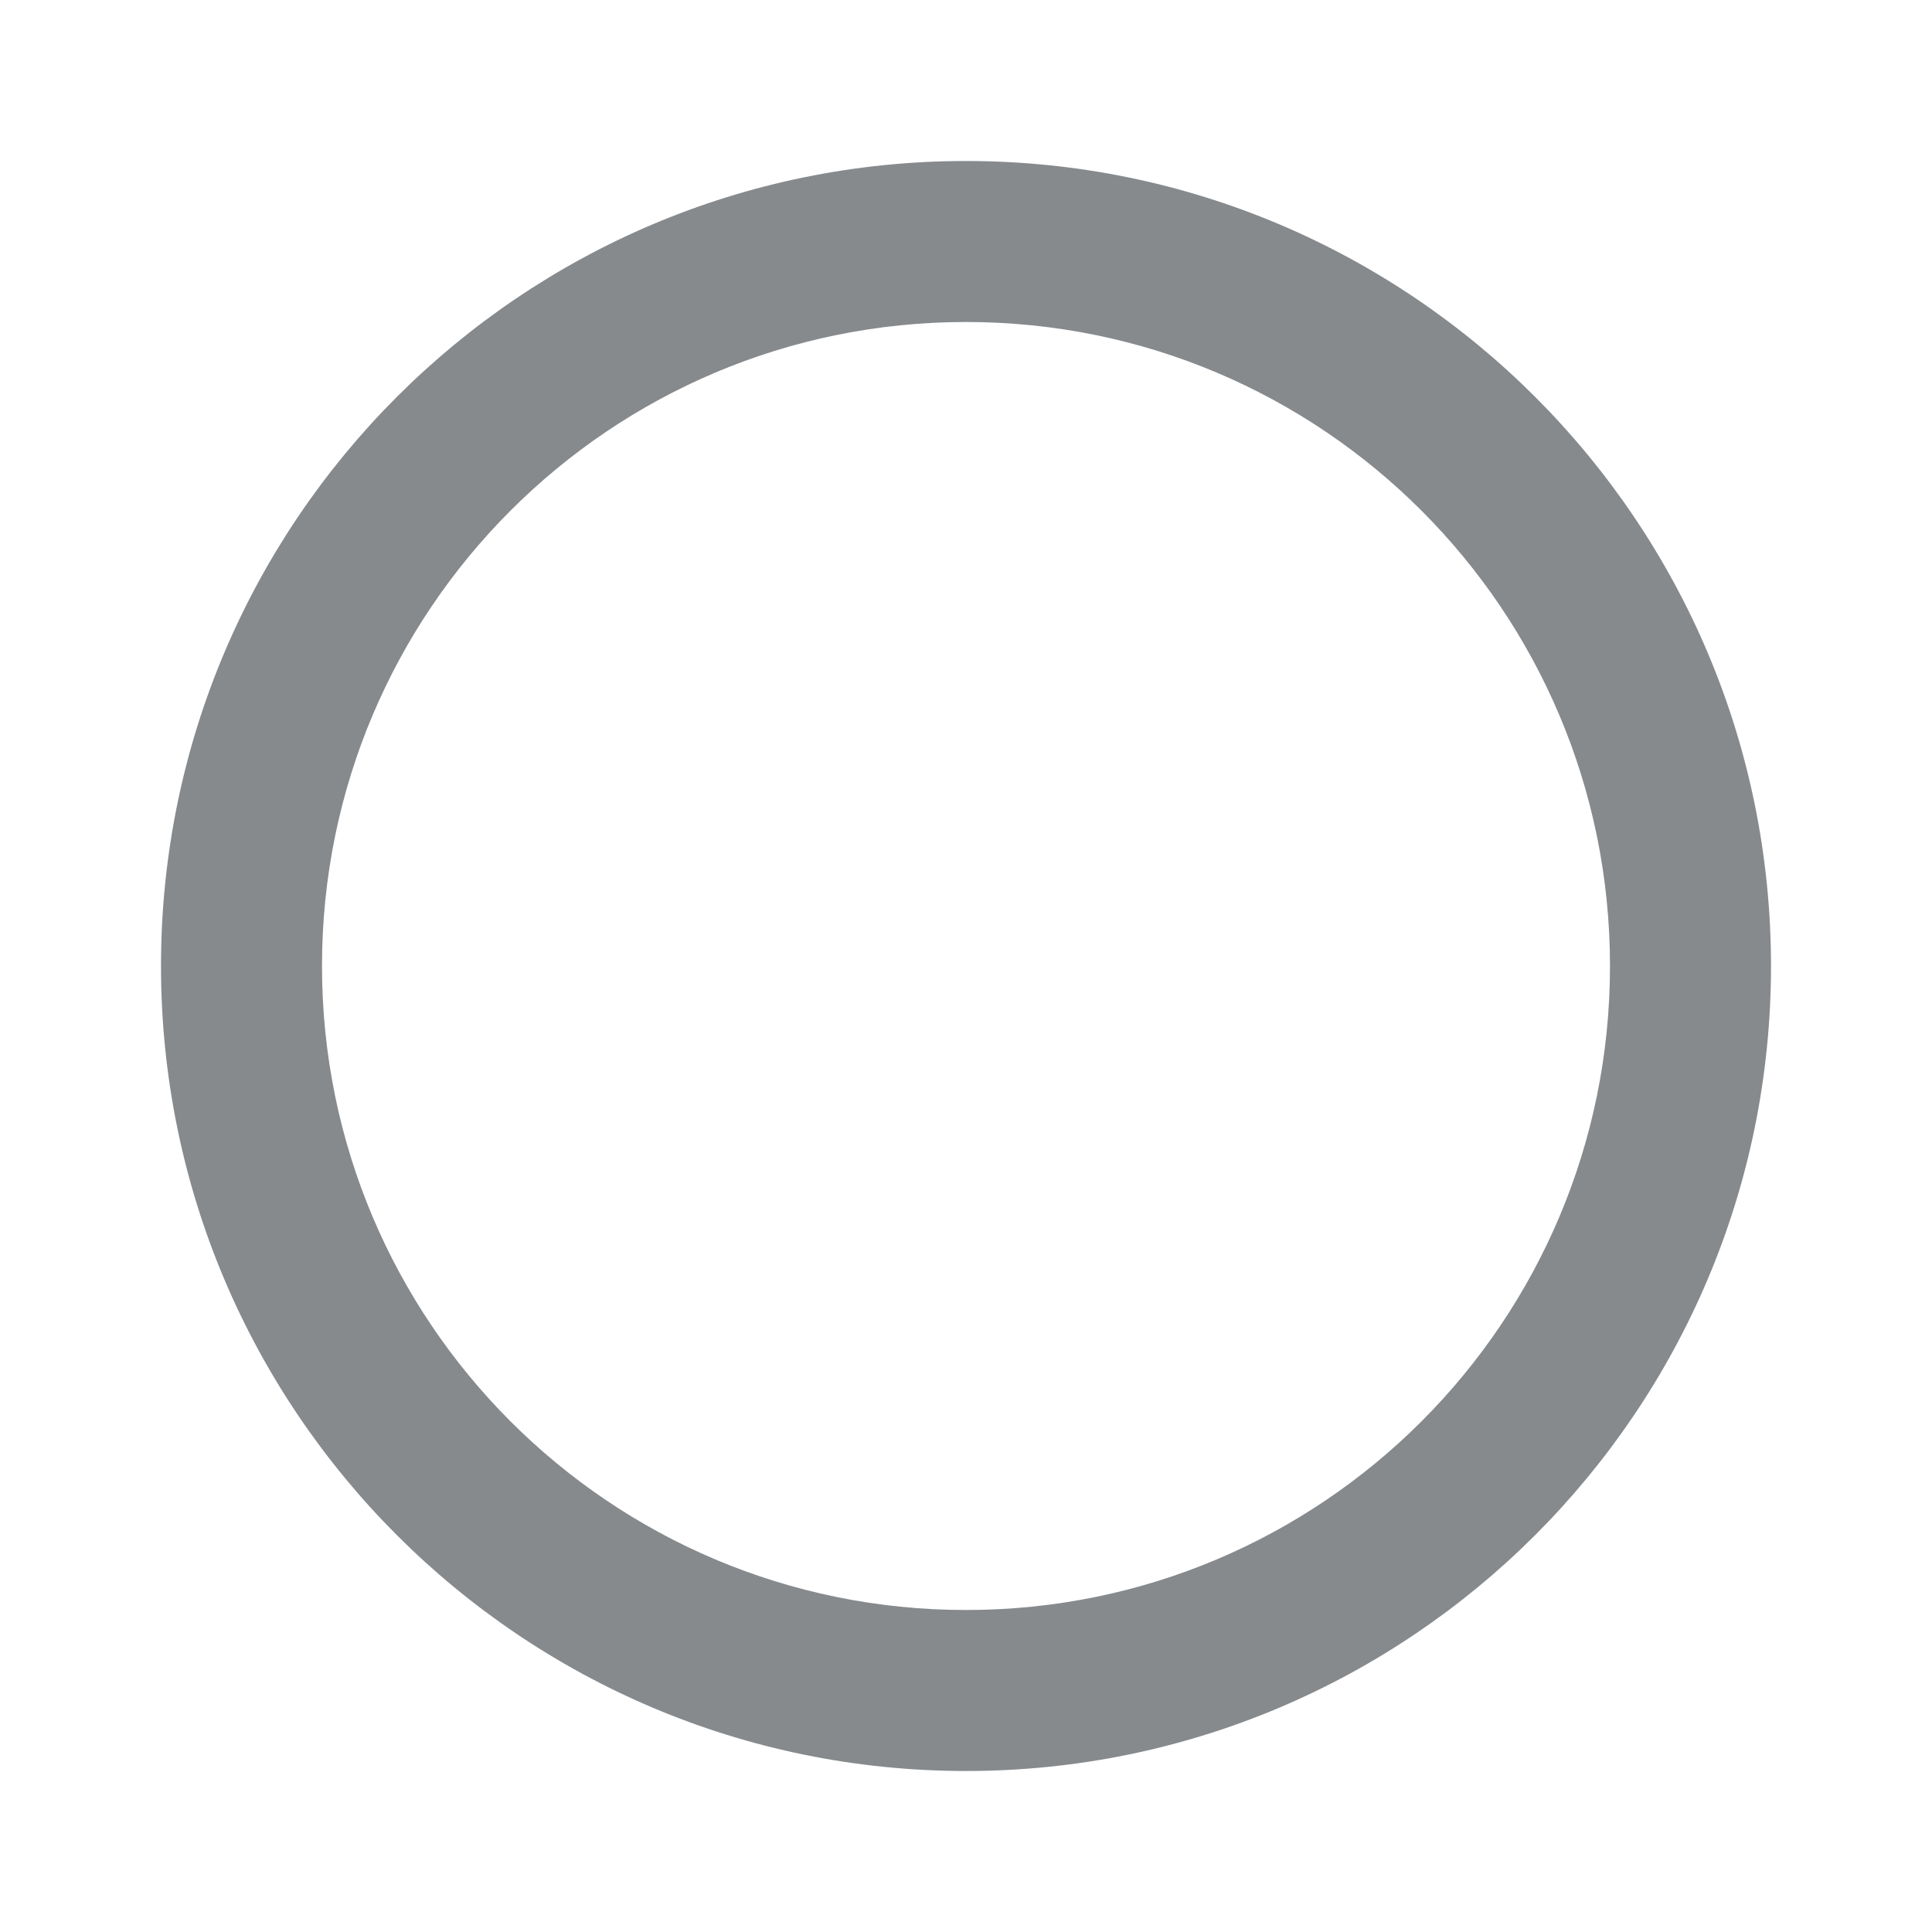
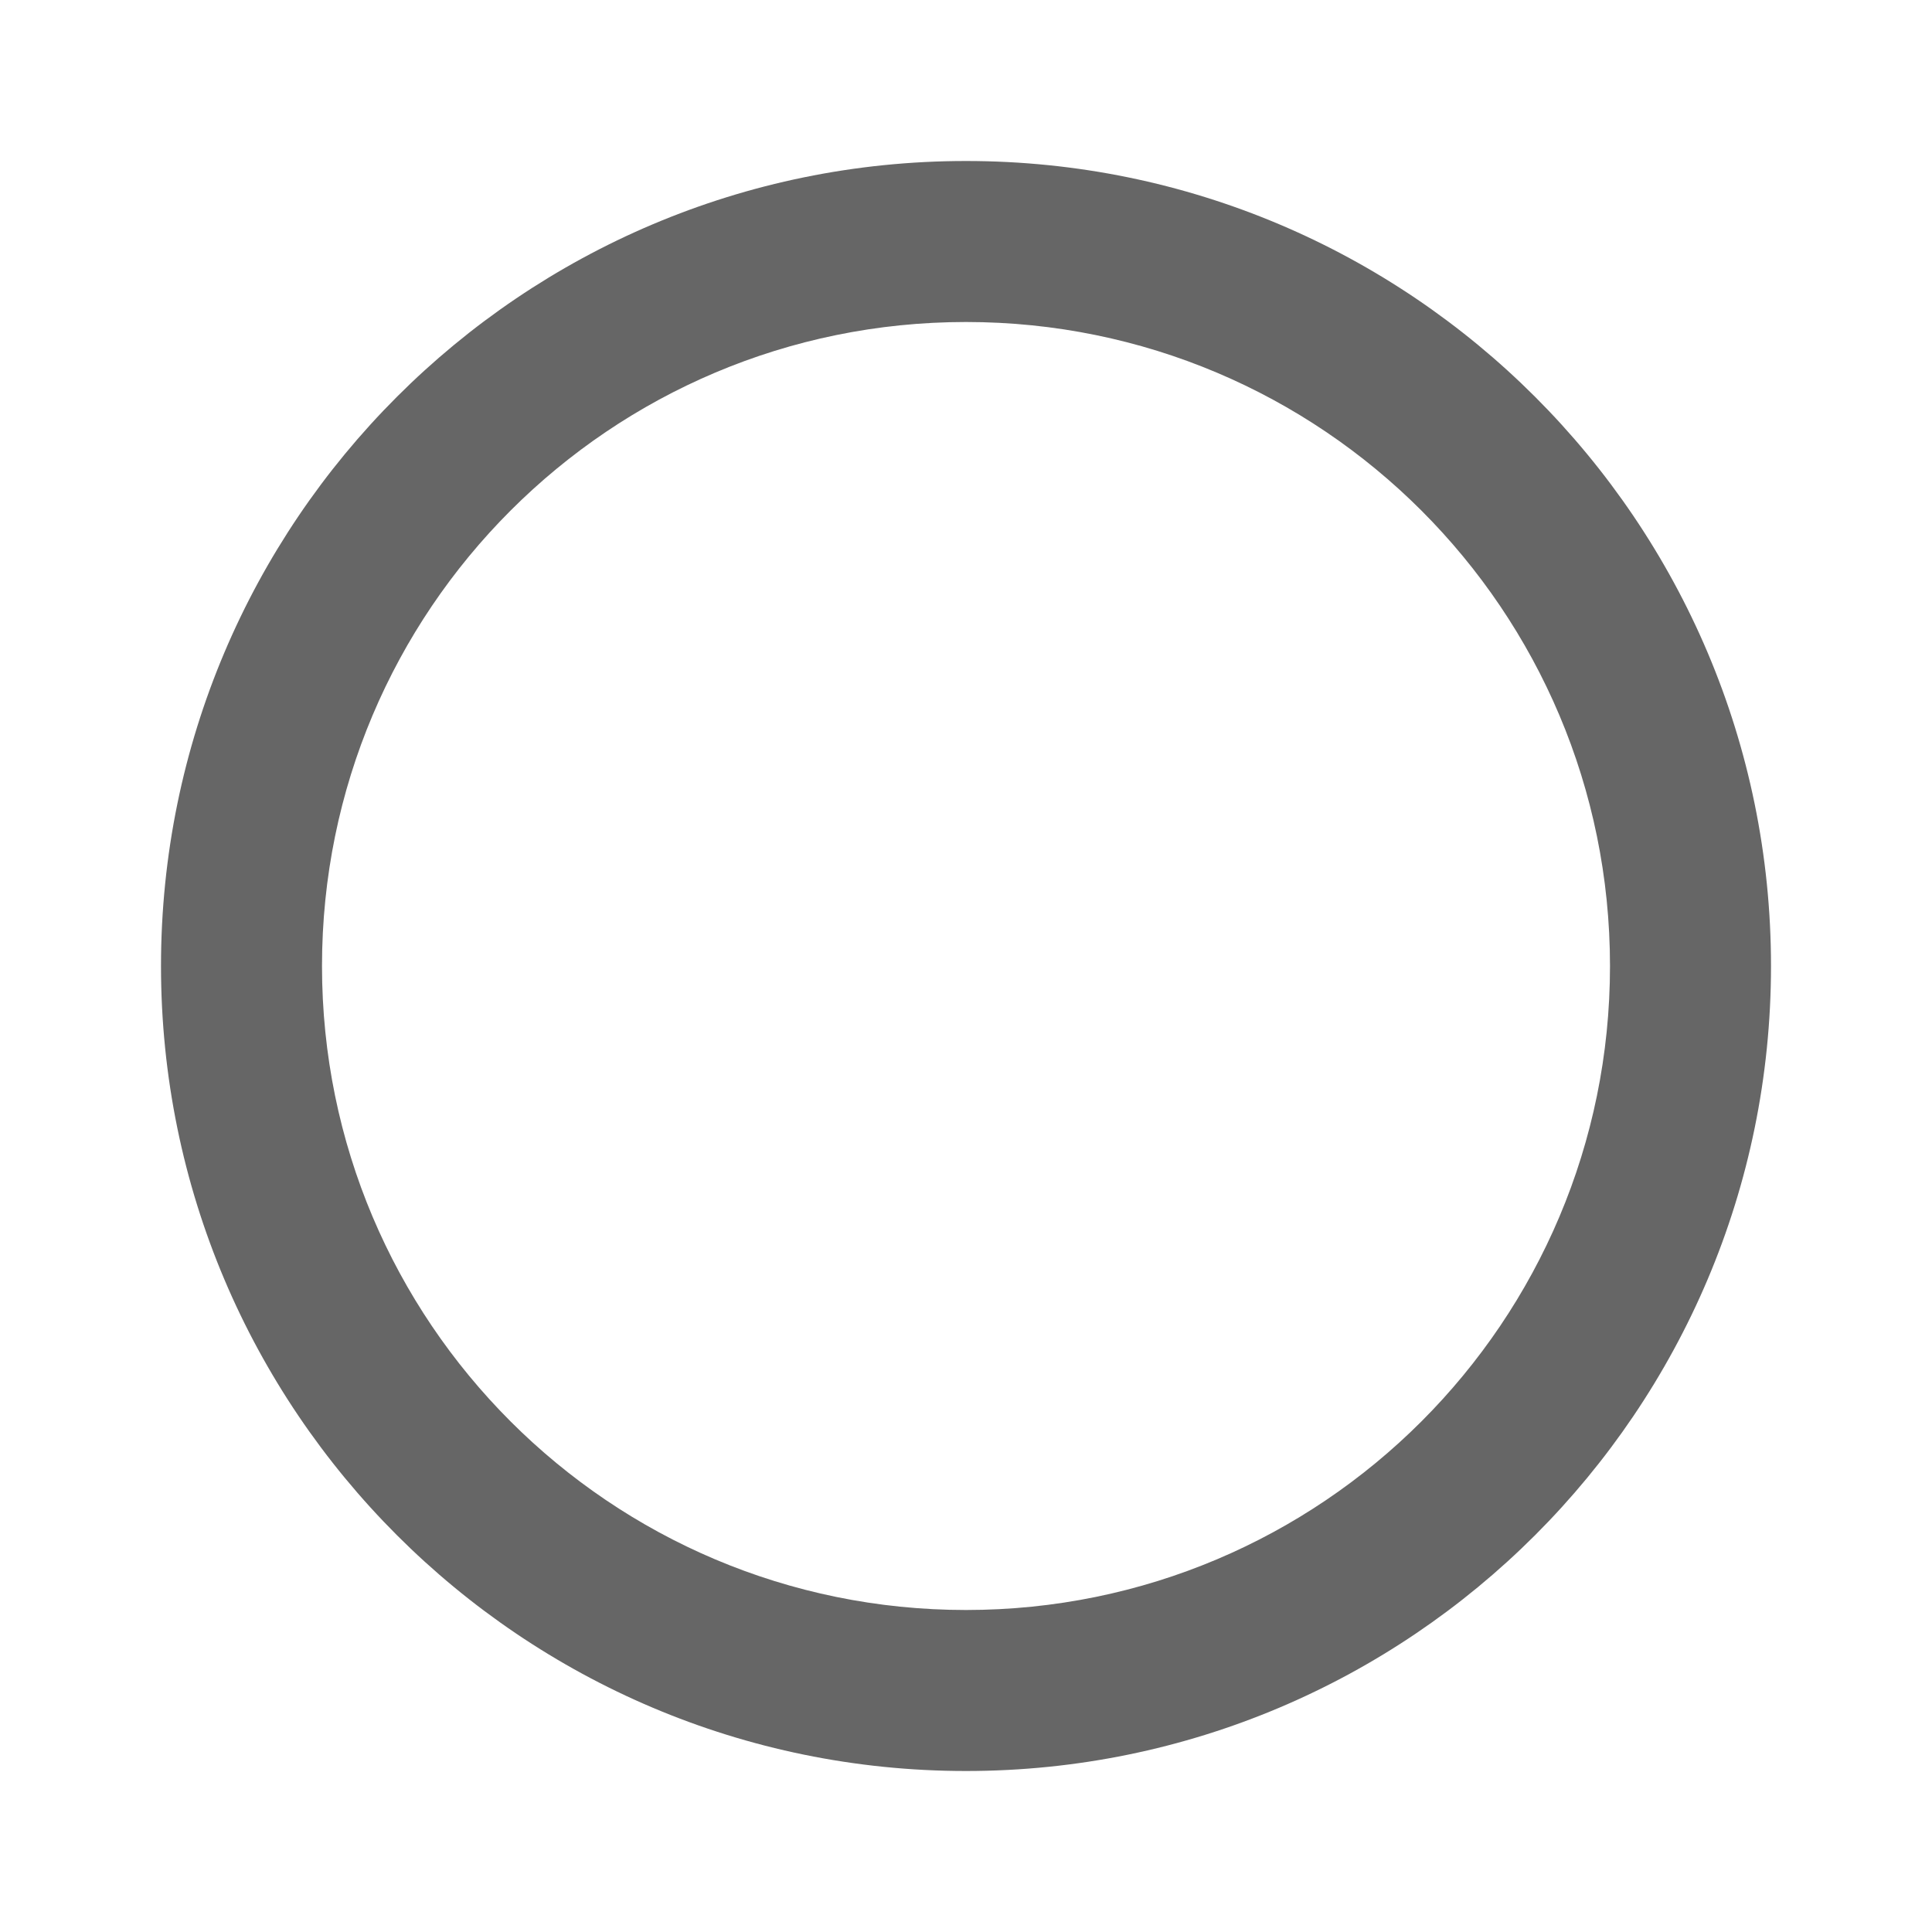
<svg xmlns="http://www.w3.org/2000/svg" width="24" height="24" viewBox="0 0 24 24">
-   <path d="M12 2C6.48 2 2 6.48 2 12s4.48 10 10 10 10-4.48 10-10S17.52 2 12 2zm0 18c-4.42 0-8-3.58-8-8s3.58-8 8-8 8 3.58 8 8-3.58 8-8 8z" fill="#20262C" opacity="0.54" />
+   <path d="M12 2C6.48 2 2 6.48 2 12s4.48 10 10 10 10-4.48 10-10S17.52 2 12 2zm0 18c-4.42 0-8-3.58-8-8s3.58-8 8-8 8 3.58 8 8-3.58 8-8 8z" fill="#000000" opacity="0.6" />
</svg>
